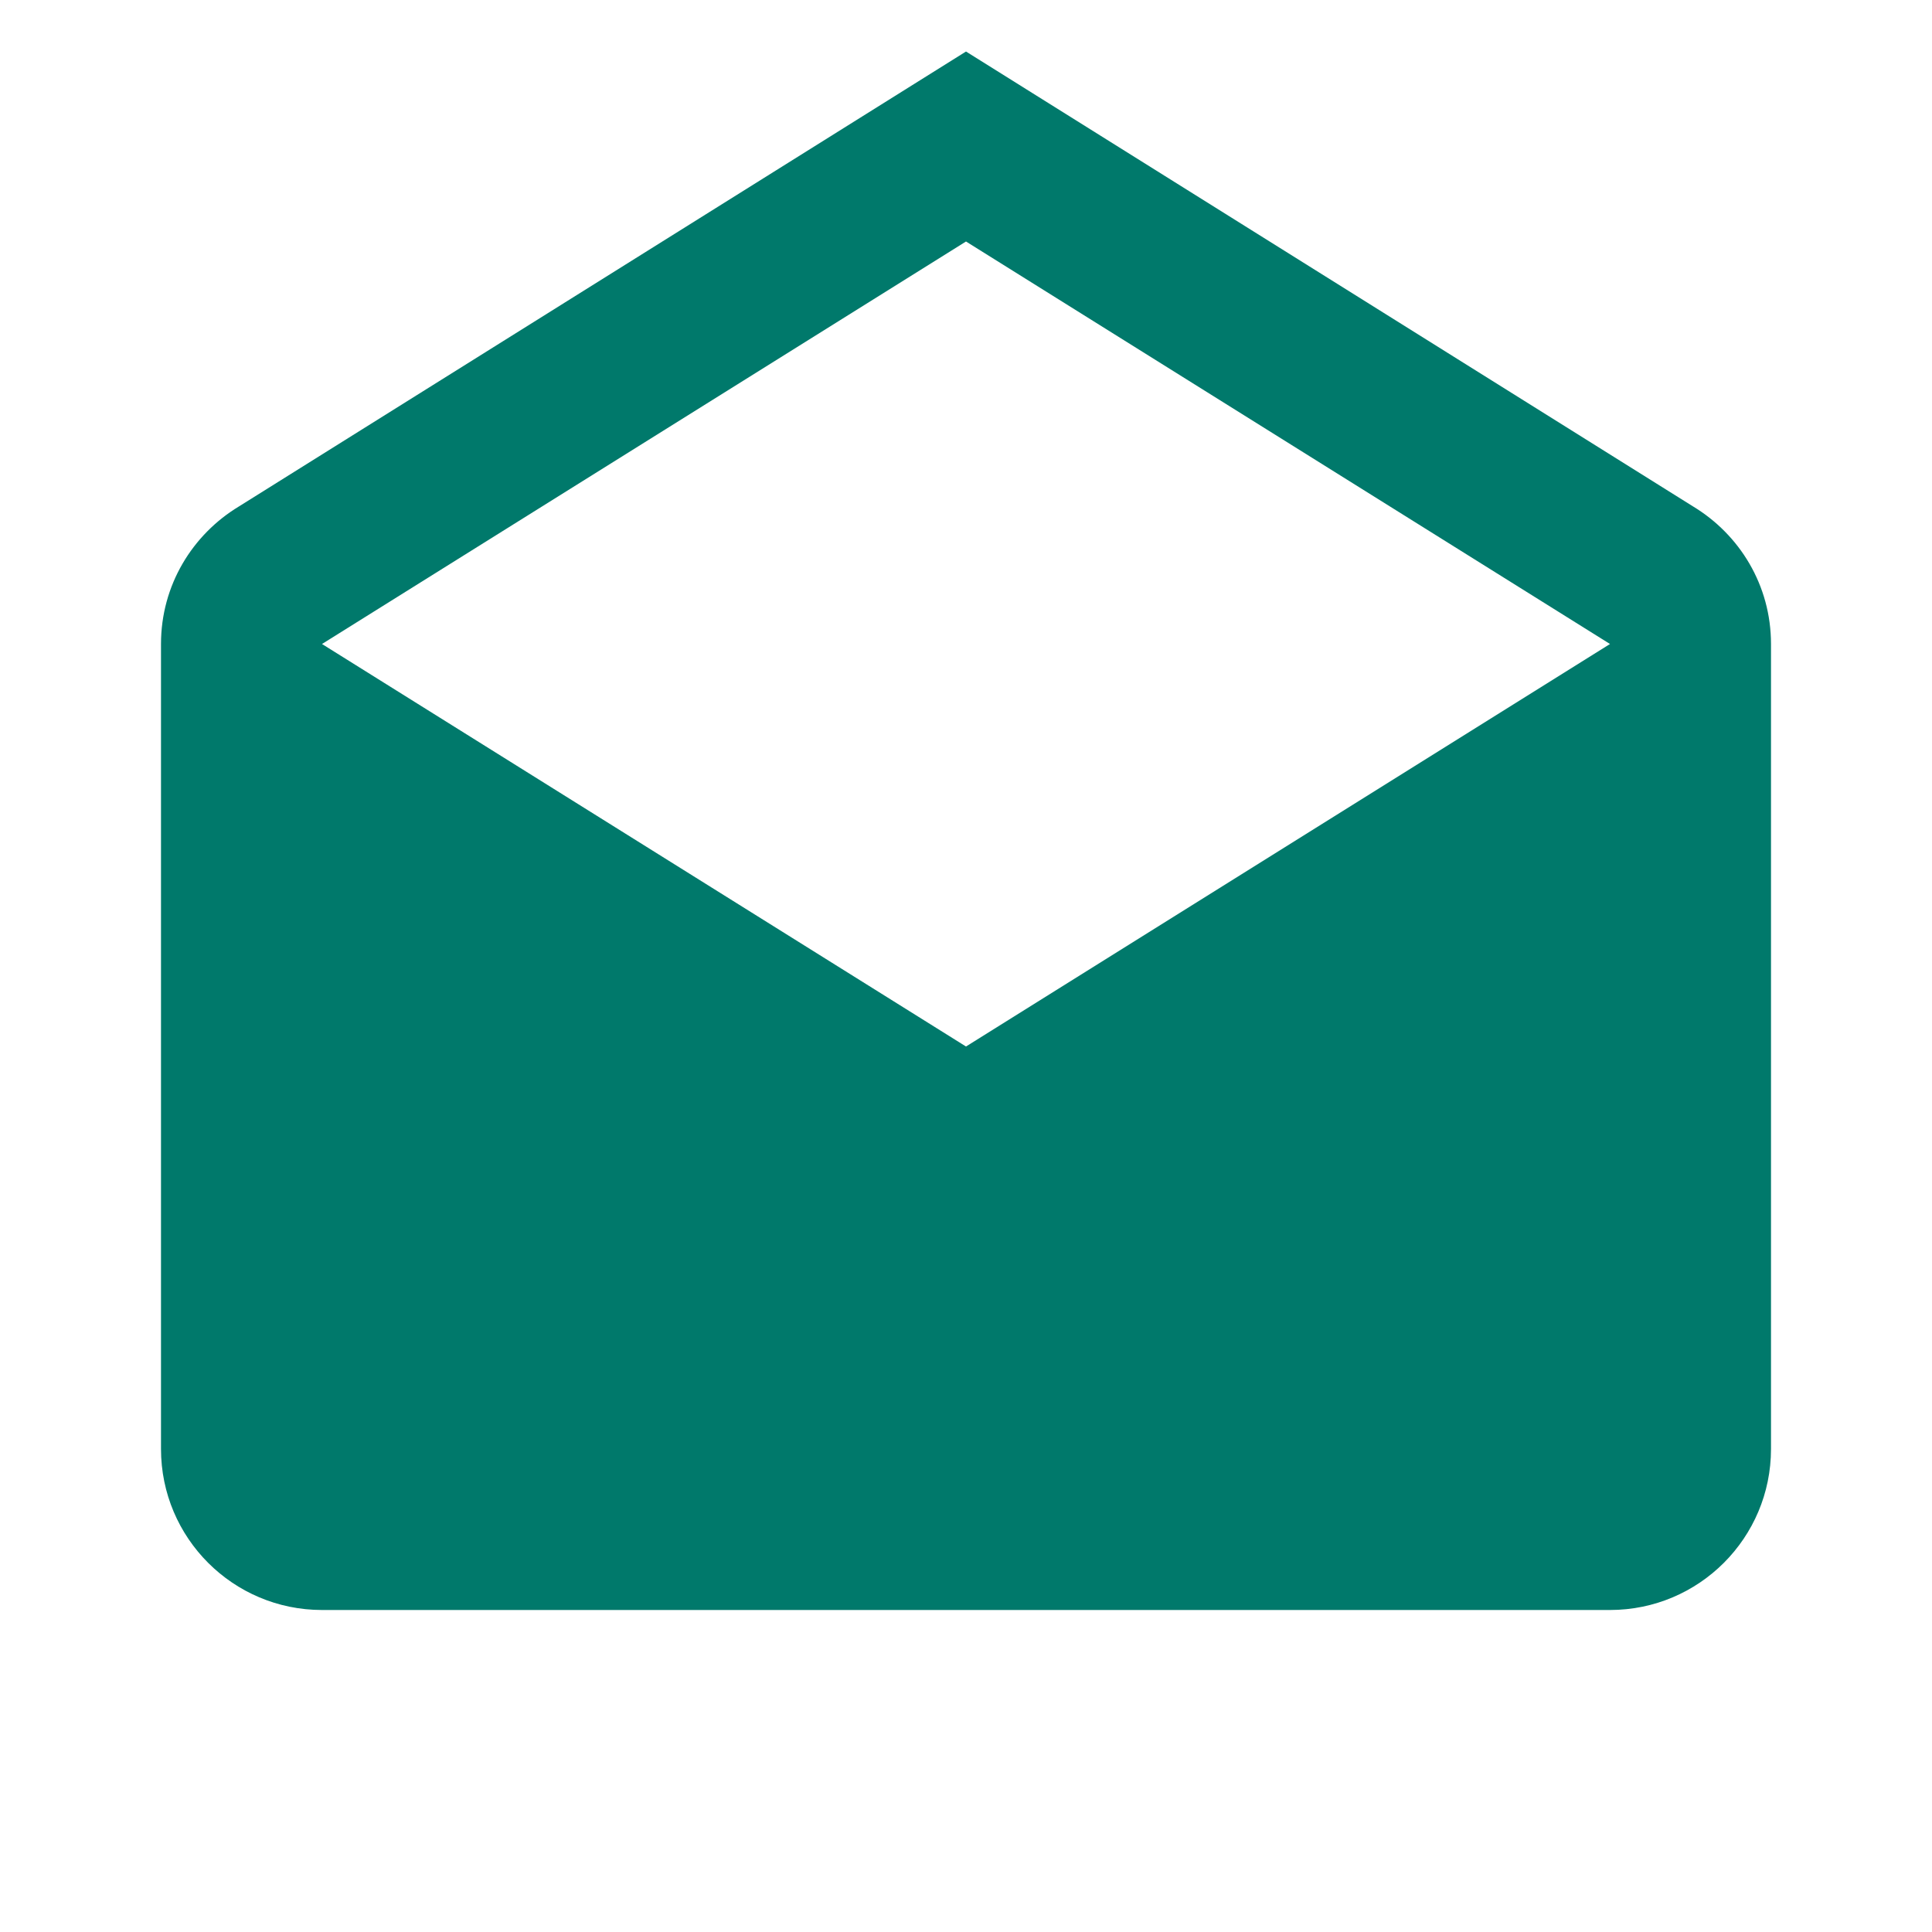
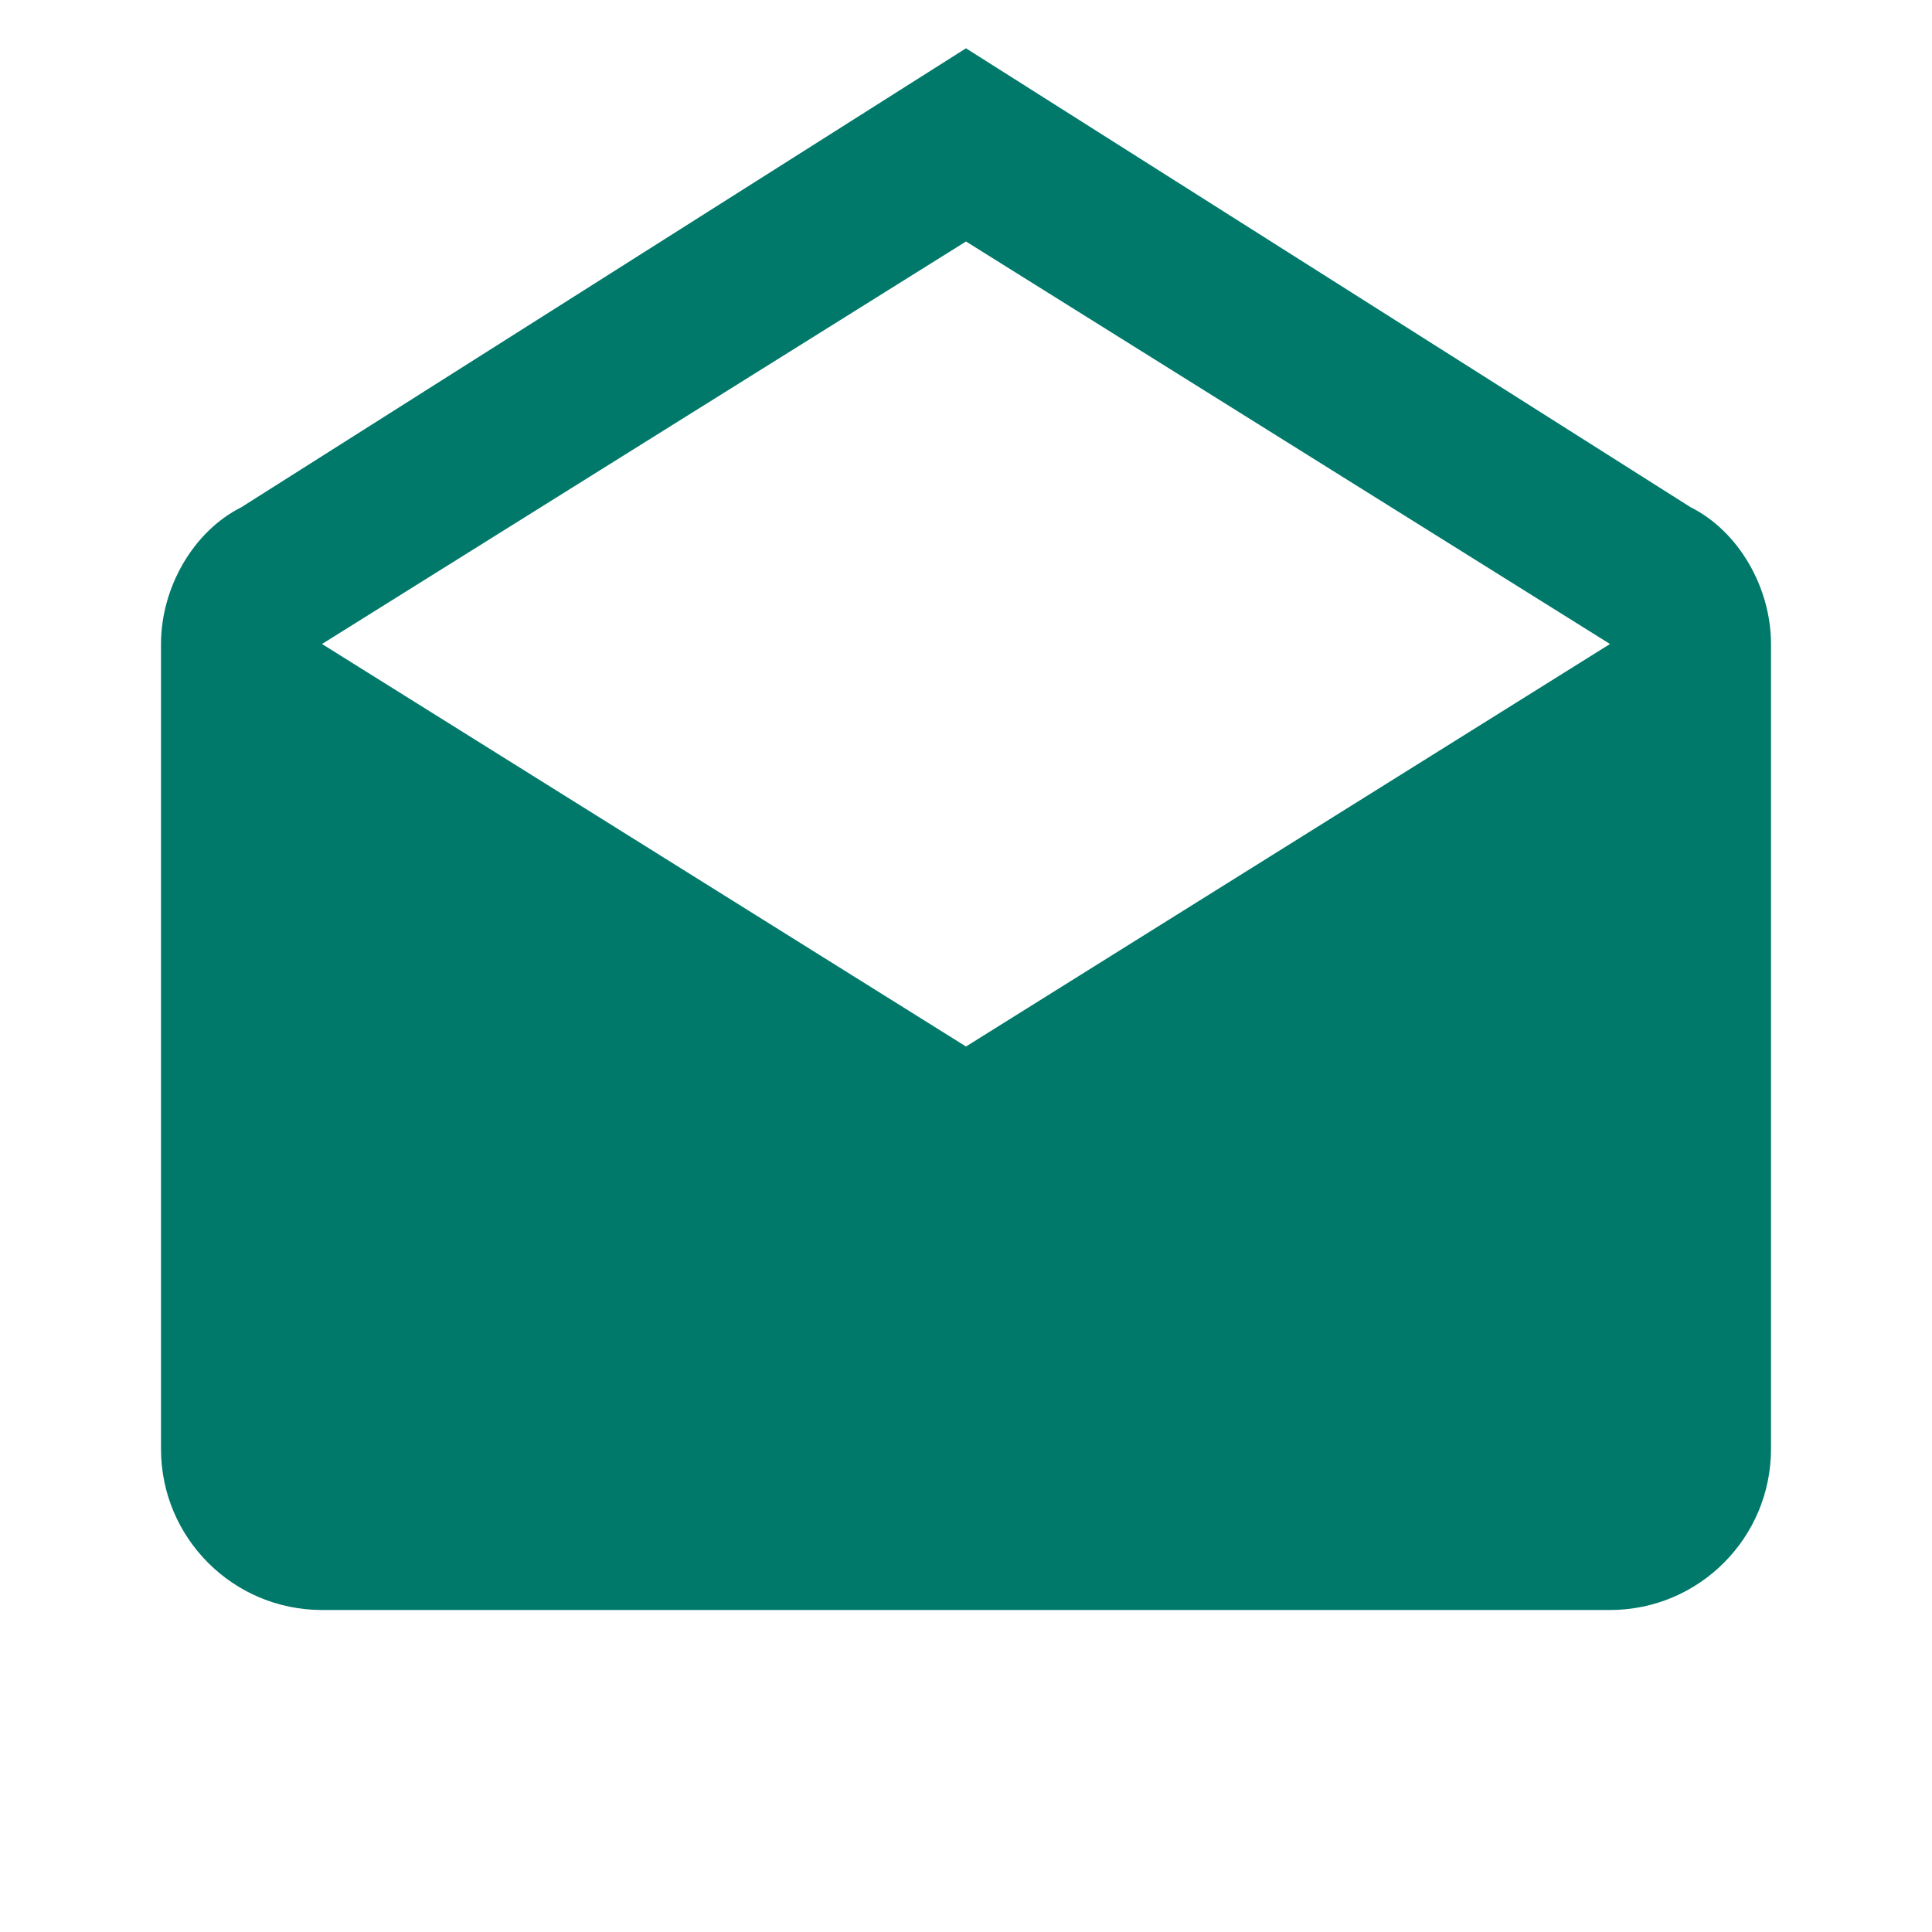
- <svg xmlns="http://www.w3.org/2000/svg" version="1.1" width="24" height="24" viewBox="0 0 24 24">
-   <path d="M4,8L12,13L20,8V8L12,3L4,8V8M22,8V18A2,2 0 0,1 20,20H4A2,2 0 0,1 2,18V8C2,7.27 2.39,6.64 2.97,6.29L12,0.64L21.03,6.29C21.61,6.64 22,7.27 22,8Z" fill="#00796b" />
+ <svg xmlns="http://www.w3.org/2000/svg" width="24" height="24" viewBox="0 0 24 24">
+   <path d="M4 8L12 13 20 8V8L12 3 4 8V8M22 8V18A2 2 0 0 1 20 20H4A2 2 0 0 1 2 18V8C2 7.3 2.4 6.6 3 6.3L12 0.6 21 6.3C21.6 6.6 22 7.3 22 8Z" fill="#00796b" />
</svg>
